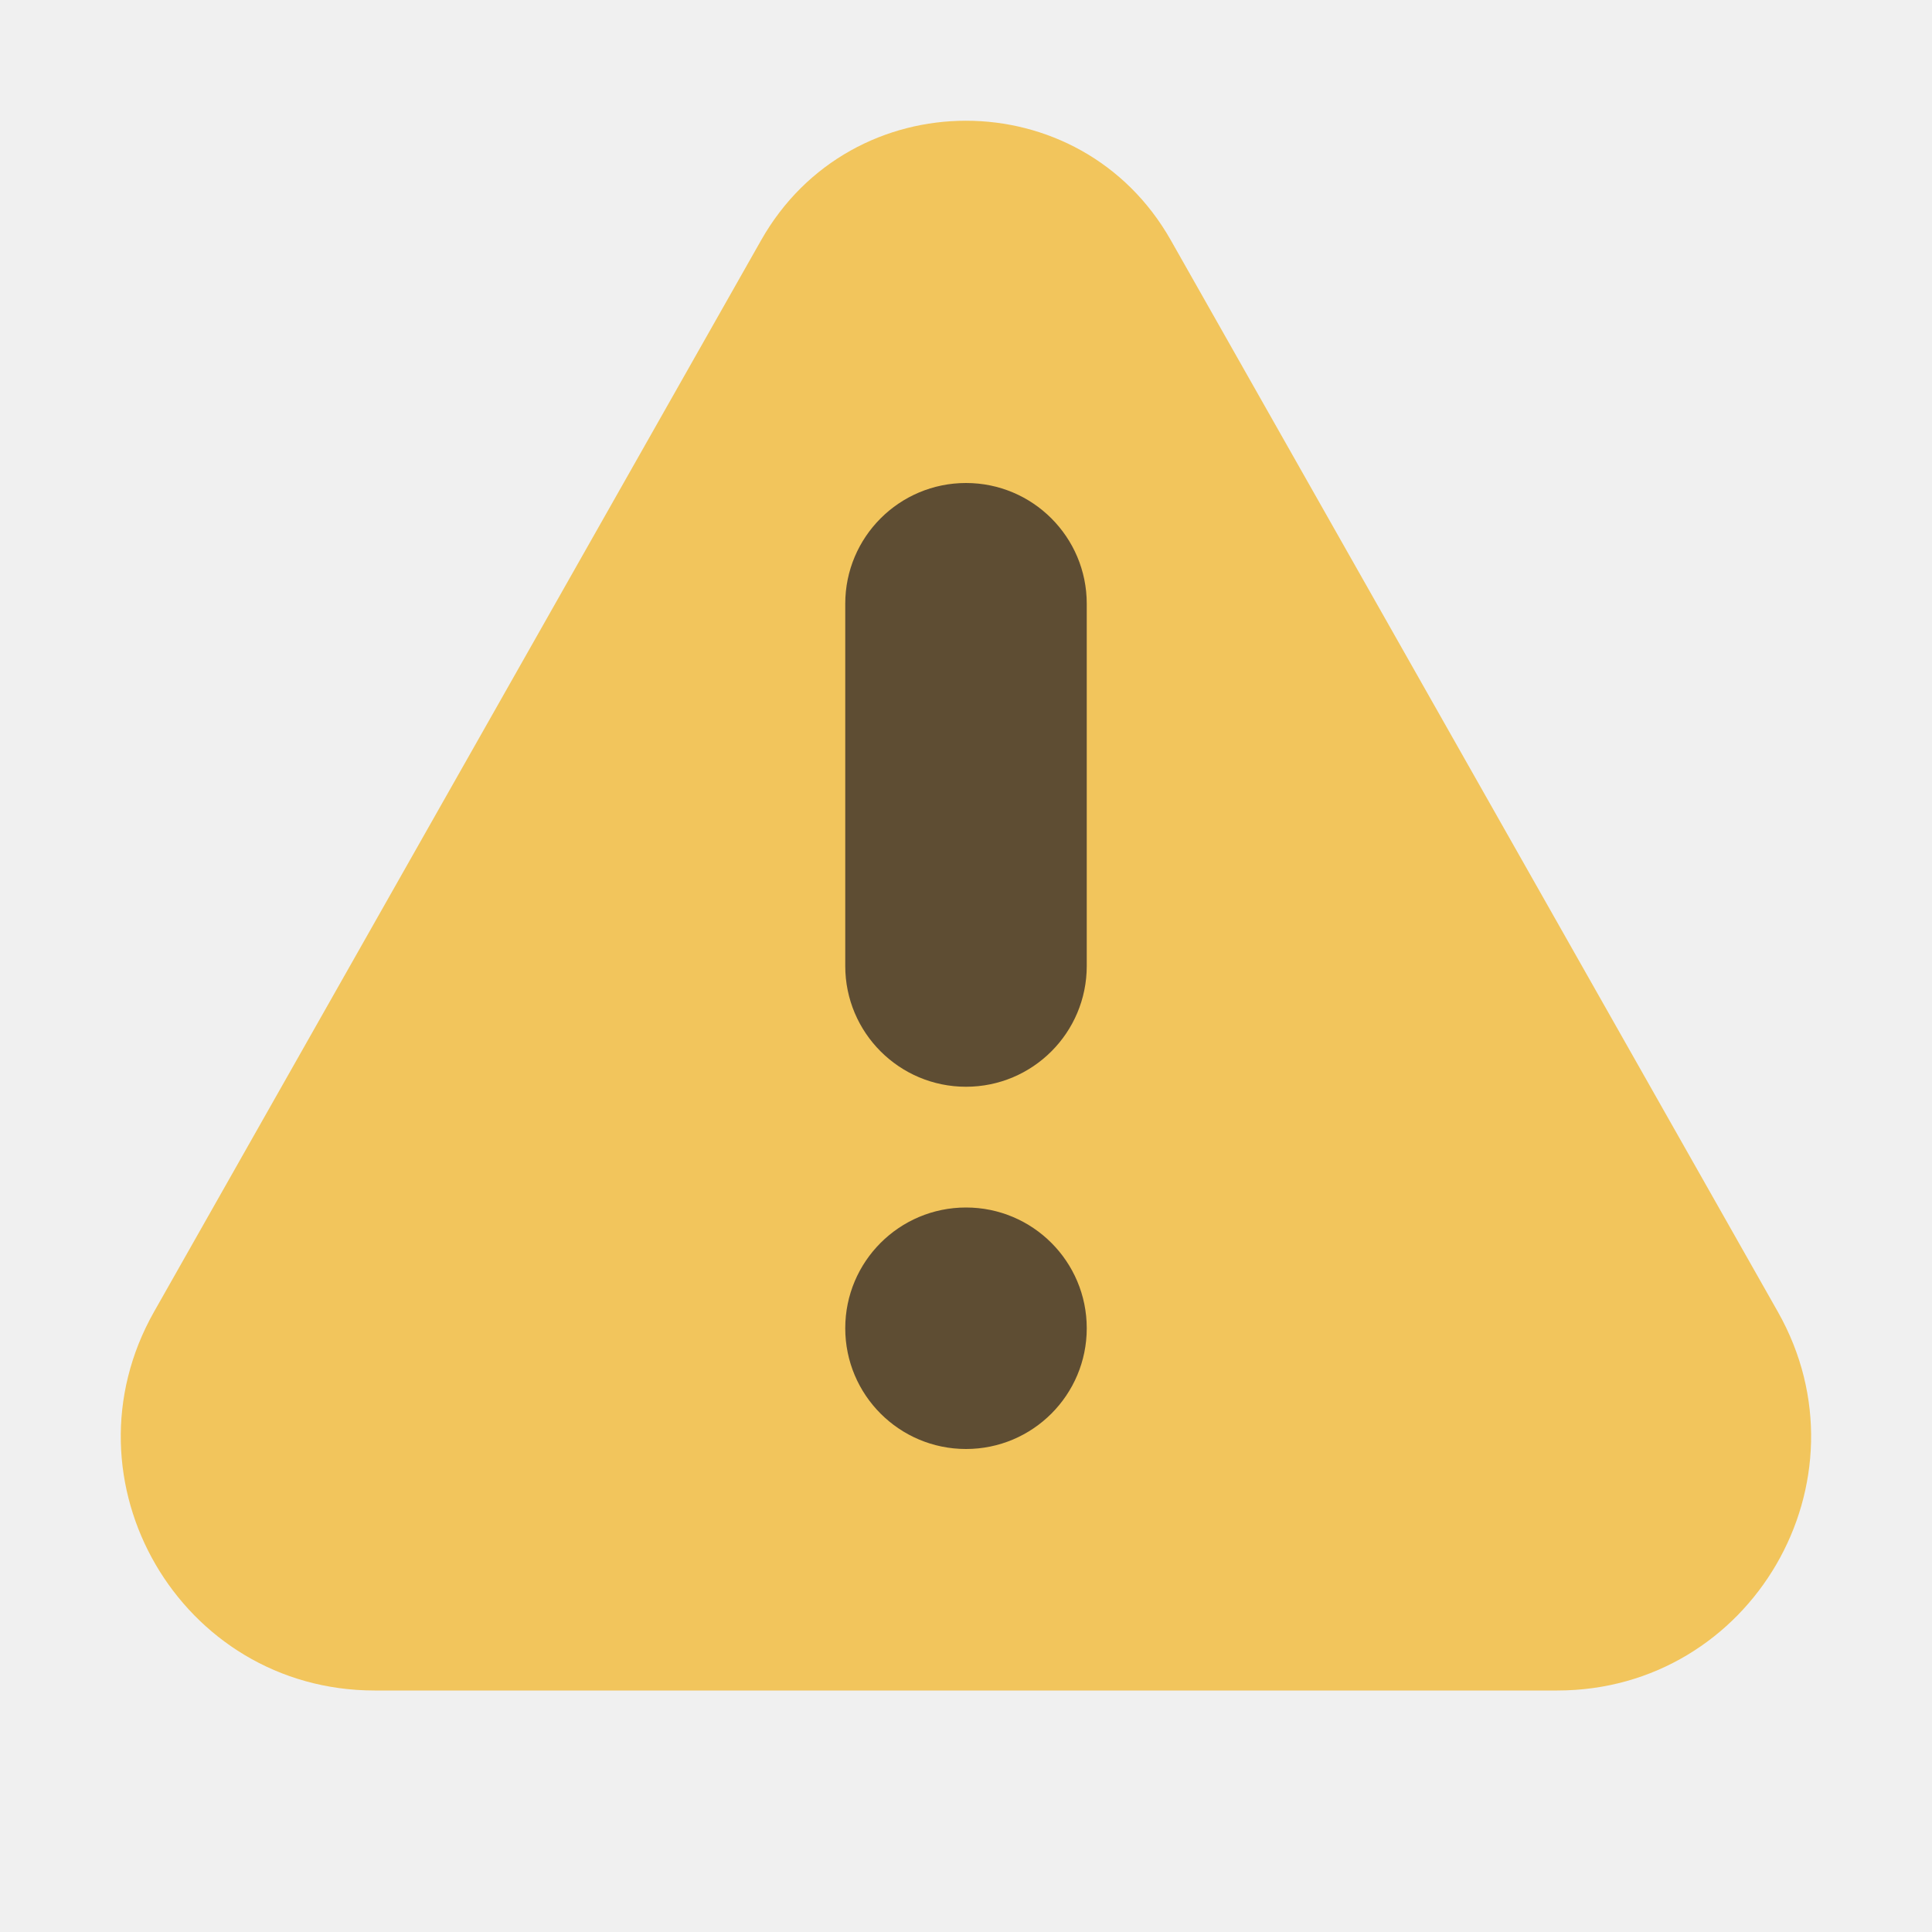
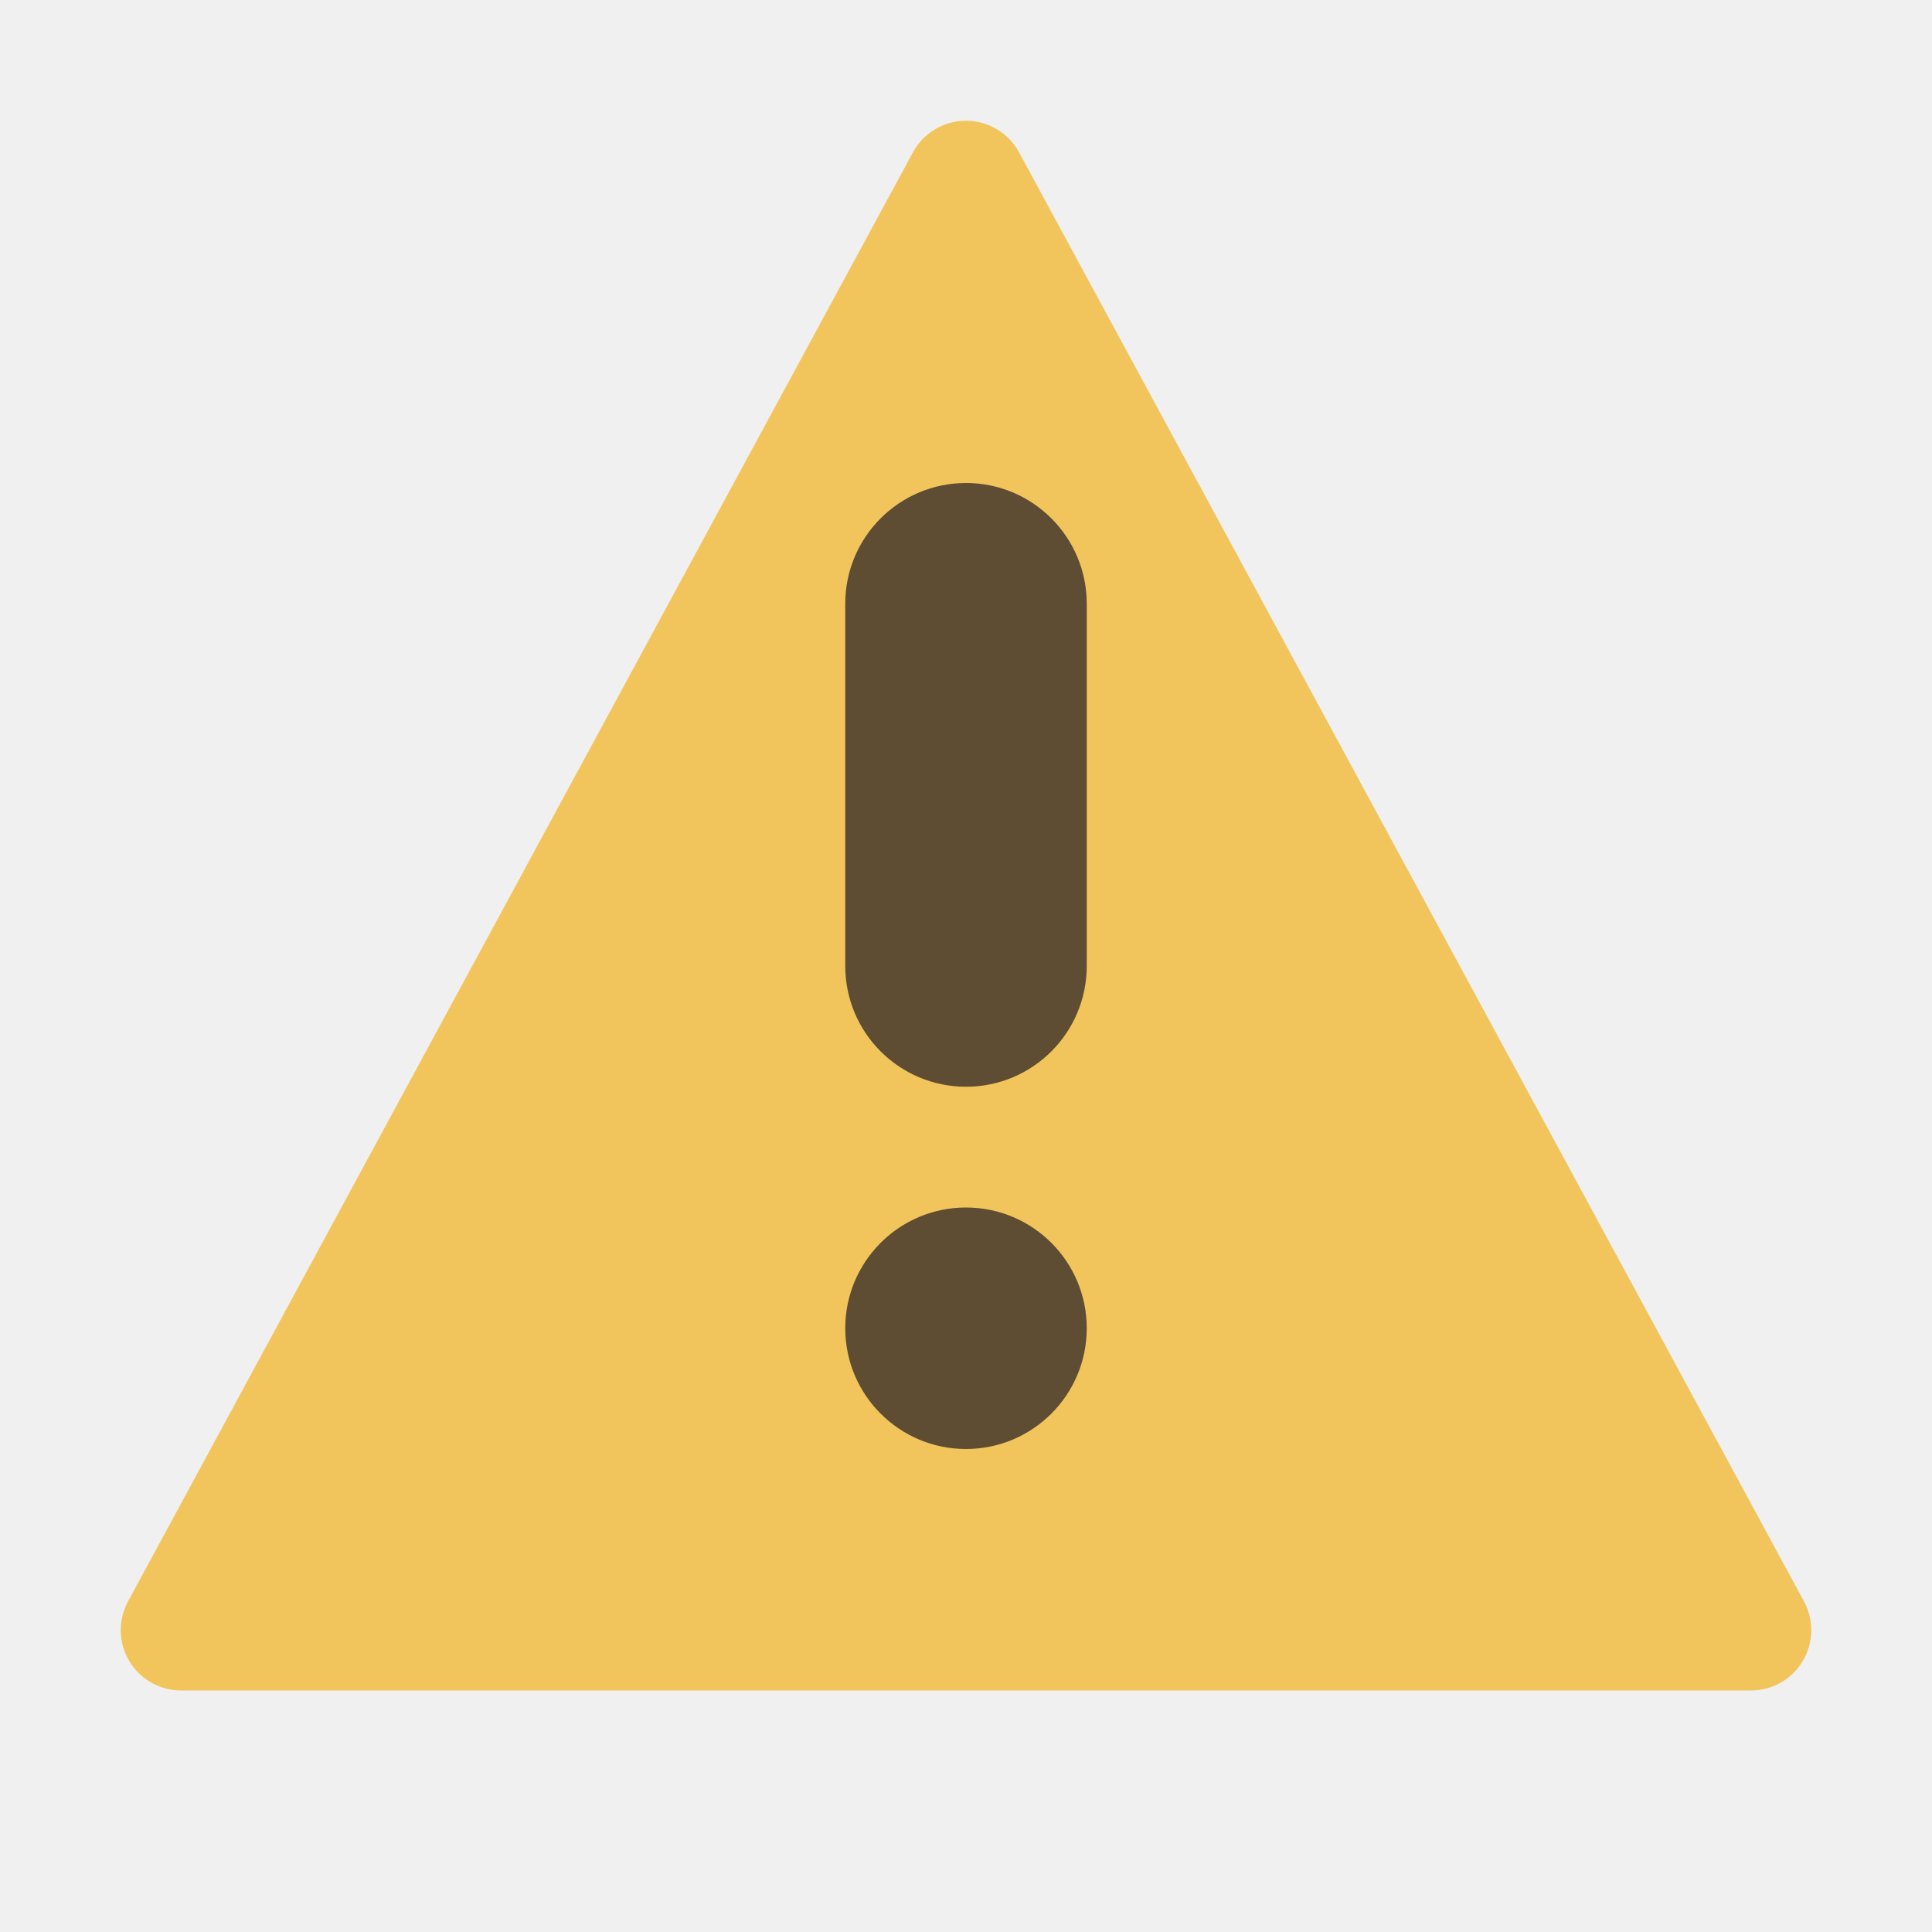
<svg xmlns="http://www.w3.org/2000/svg" width="16" height="16" viewBox="0 0 16 16" fill="none">
-   <g clip-path="url(#clip0_142_1783)">
-     <path fill-rule="evenodd" clip-rule="evenodd" d="M1.276 10.863L6.303 1.99C7.05.67 8.949.67 9.696 1.989l5.027 8.874c.793 1.4-.218 3.137-1.827 3.137H3.103c-1.609 0-2.62-1.736-1.827-3.137z" fill="#F2C55C" />
-     <path d="M9 5a1 1 0 00-2 0v3a1 1 0 102 0V5zM8 12a1 1 0 100-2 1 1 0 000 2z" fill="#5E4D33" />
-   </g>
-   <defs>
-     <clipPath id="clip0_142_1783">
-       <path fill="#fff" d="M0 0h16v16H0z" />
-     </clipPath>
-   </defs>
+   <path d="M8 1.5L14.5 13.5H1.5Z" fill="#F2C55C" stroke="#F2C55C" stroke-linecap="round" stroke-linejoin="round" />
+   <rect x="7" y="4" width="2" height="5" rx="1" fill="#5E4D33" />
+   <circle cx="8" cy="11" r="1" fill="#5E4D33" />
</svg>
